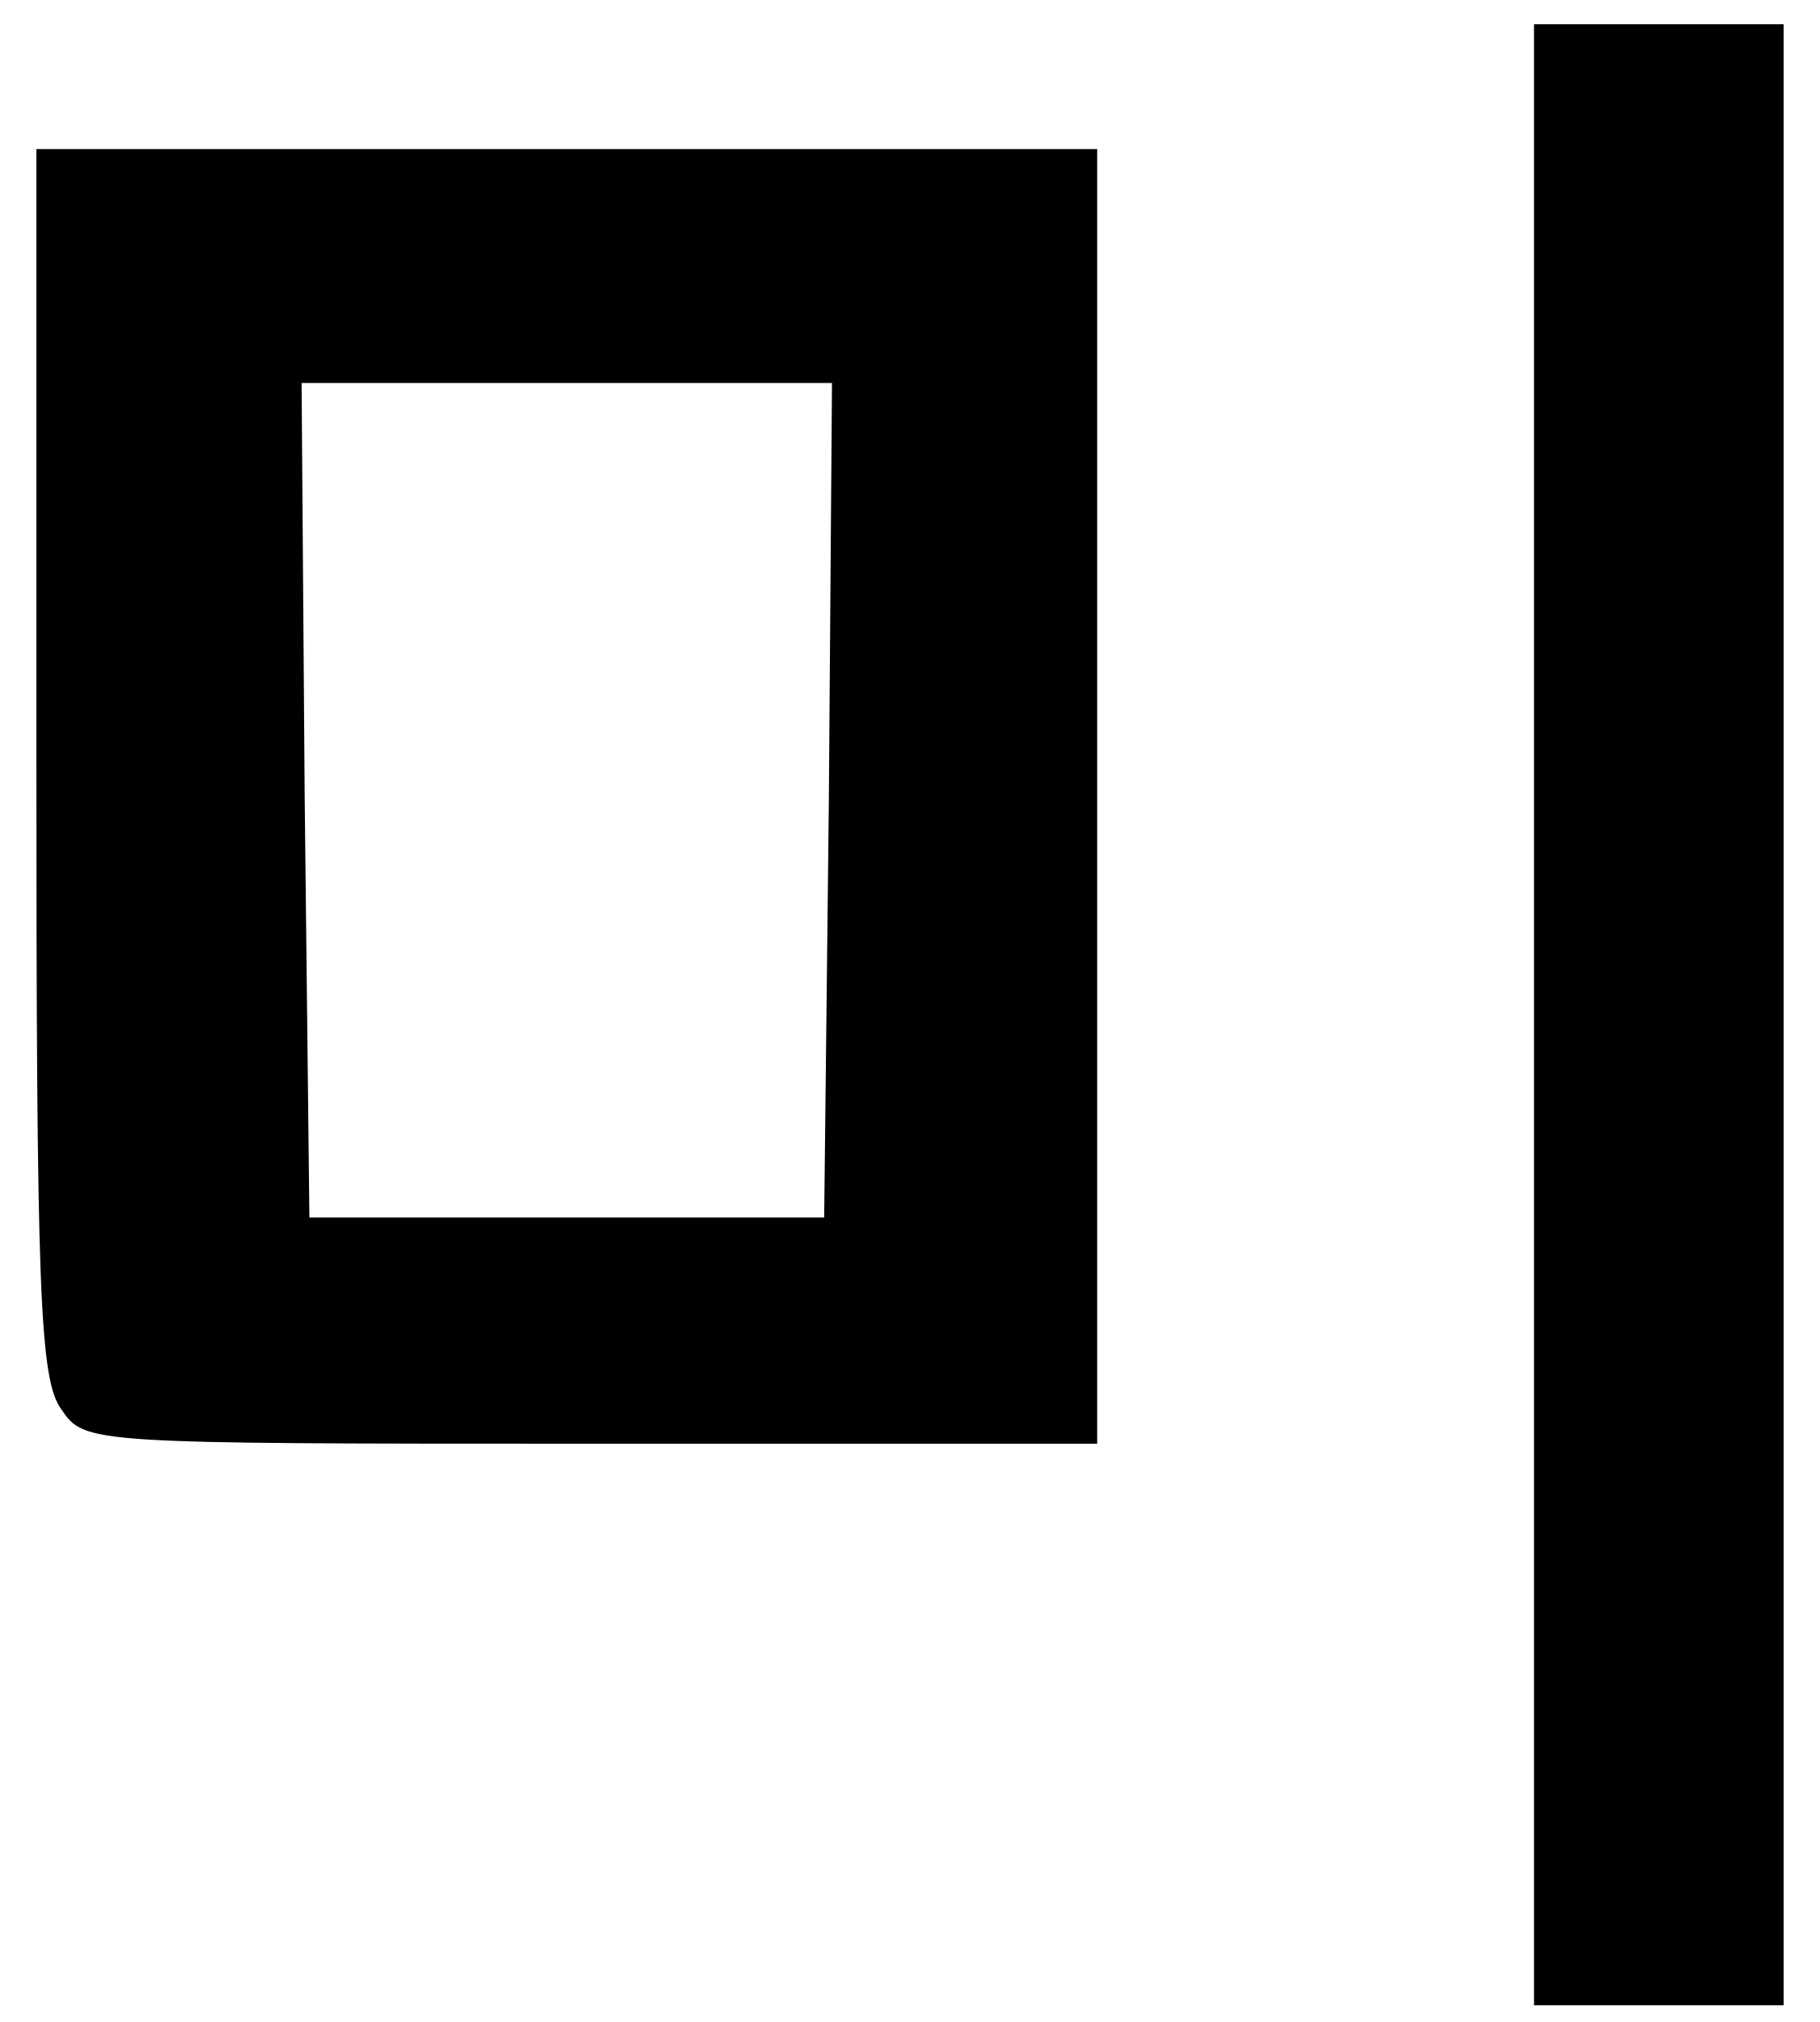
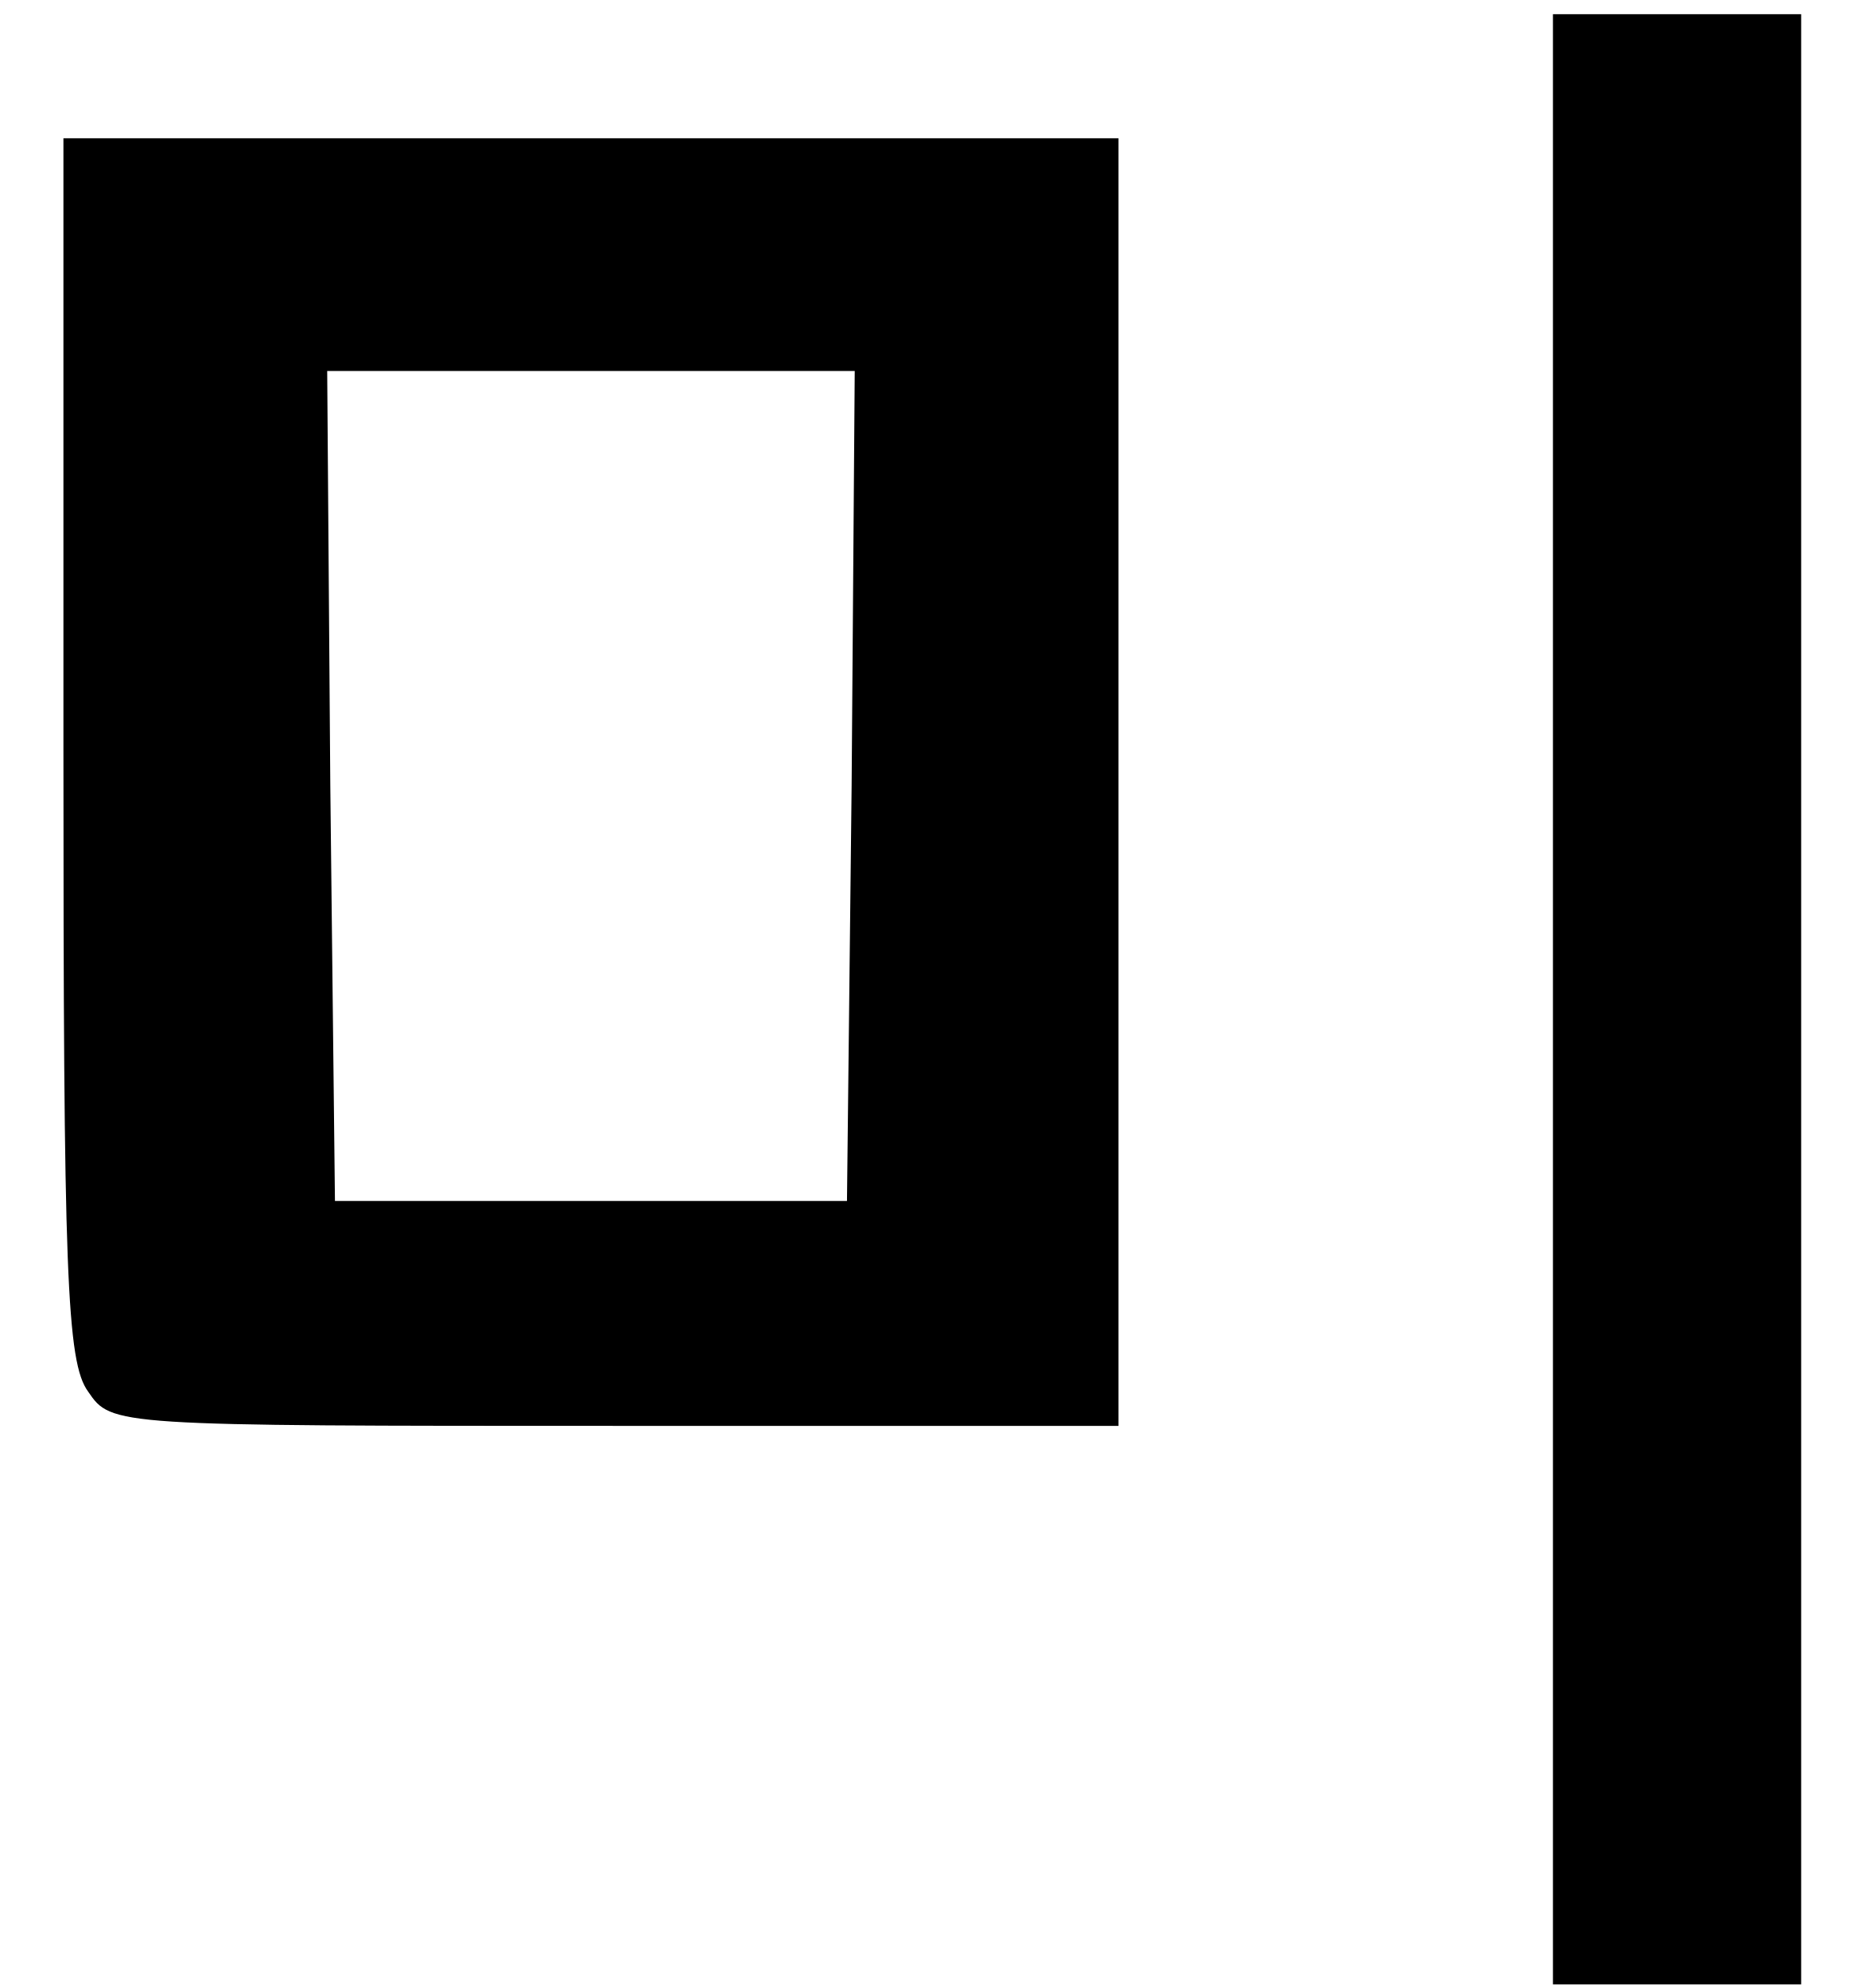
- <svg xmlns="http://www.w3.org/2000/svg" width="450" height="500" preserveAspectRatio="xMidYMid meet" version="1.0">
+ <svg xmlns="http://www.w3.org/2000/svg" width="470" height="500" preserveAspectRatio="xMidYMid meet" version="1.0">
  <g class="layer">
-     <g id="svg_22">
-       <path d="m379.29,250.93l0,244.93l30.86,0l30.86,0l0,-244.93l0,-244.93l-30.86,0l-30.86,0l0,244.93z" id="svg_9" />
-       <path d="m9,188.44c0,130.76 0.77,152.74 6.17,160.07c5.79,8.49 6.17,8.49 131.14,8.49l124.97,0l0,-160.07l0,-160.07l-131.14,0l-131.14,0l0,151.59zm195.94,9.26l-1.16,103.37l-63.64,0l-63.64,0l-1.16,-103.37l-0.77,-102.99l65.57,0l65.57,0l-0.77,102.99z" id="svg_14" />
+     <g id="svg_45">
+       <path d="m15.95,188.12c0,132.27 0.78,154.51 6.24,161.92c5.85,8.58 6.24,8.58 132.66,8.58l126.42,0l0,-161.92l0,-161.92l-132.66,0l-132.66,0l0,153.34zm198.21,9.36l-1.17,104.57l-64.38,0l-64.38,0l-1.17,-104.57l-0.78,-104.18l66.33,0l66.33,0l-0.78,104.18z" id="svg_34" />
+       <path d="m390.52,251.33l0,247.76l31.21,0l31.21,0l0,-247.76l0,-247.76l-31.21,0l-31.21,0l0,247.76z" id="svg_29" />
    </g>
  </g>
</svg>
